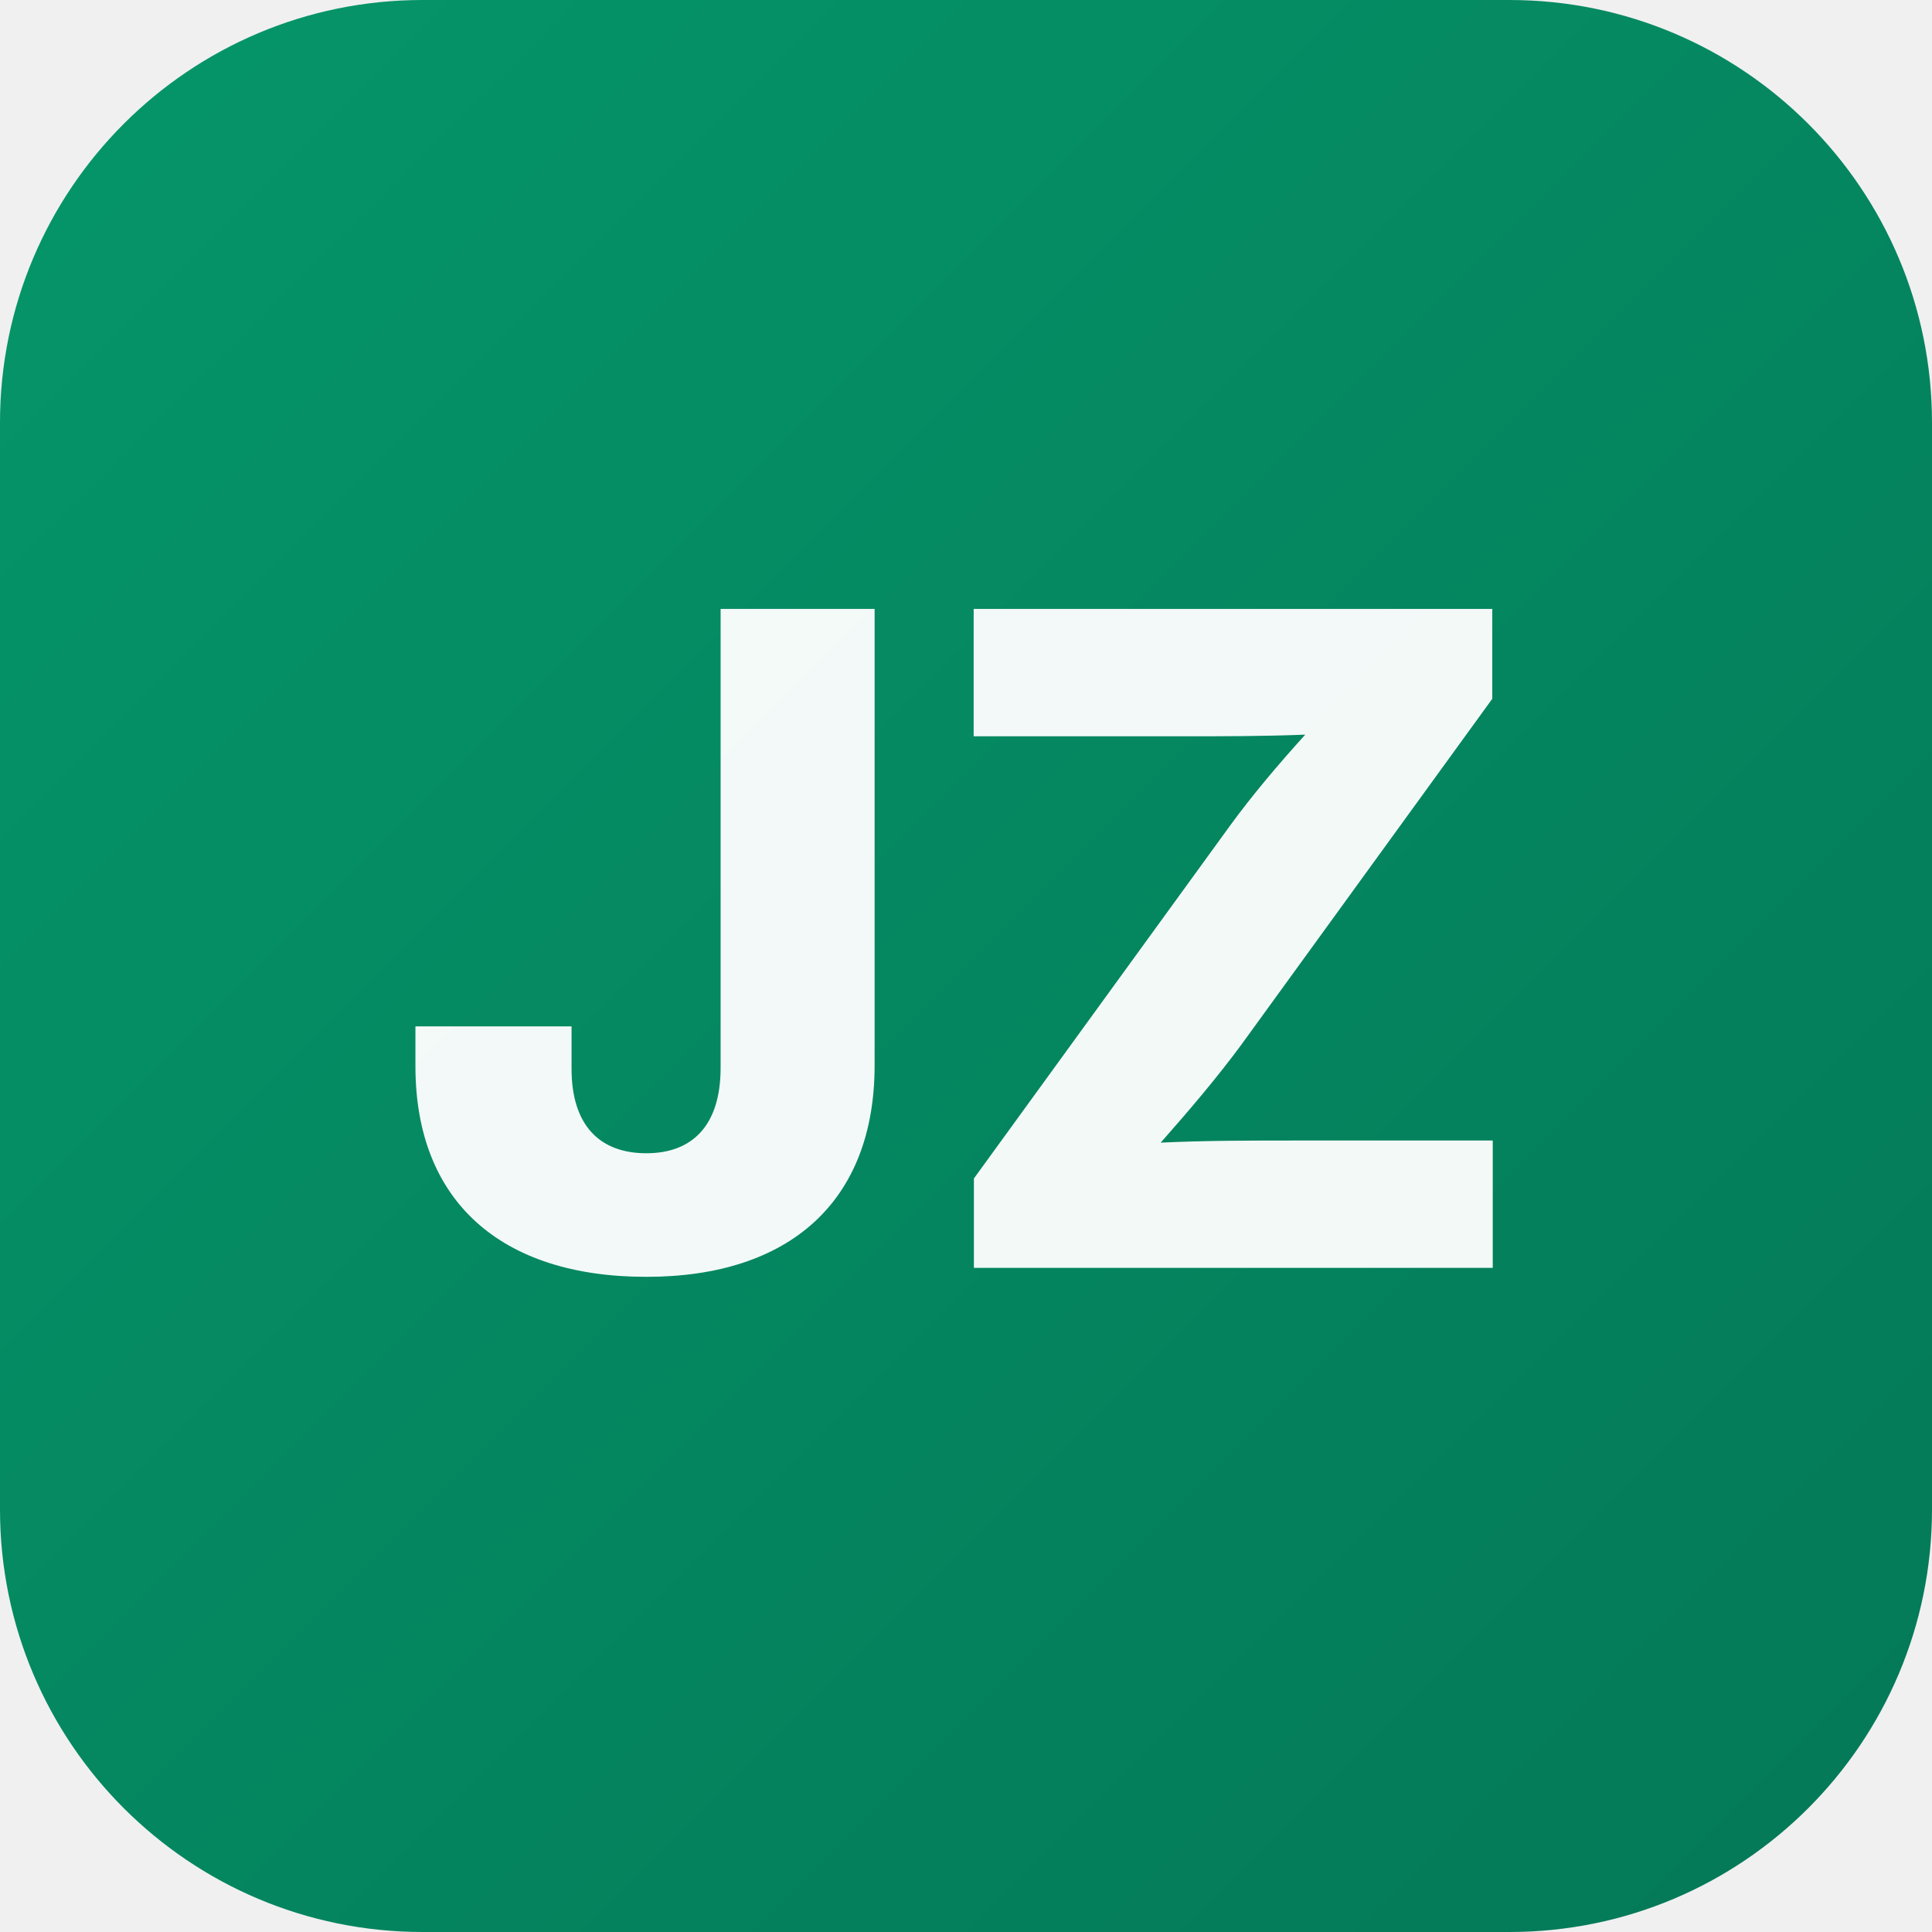
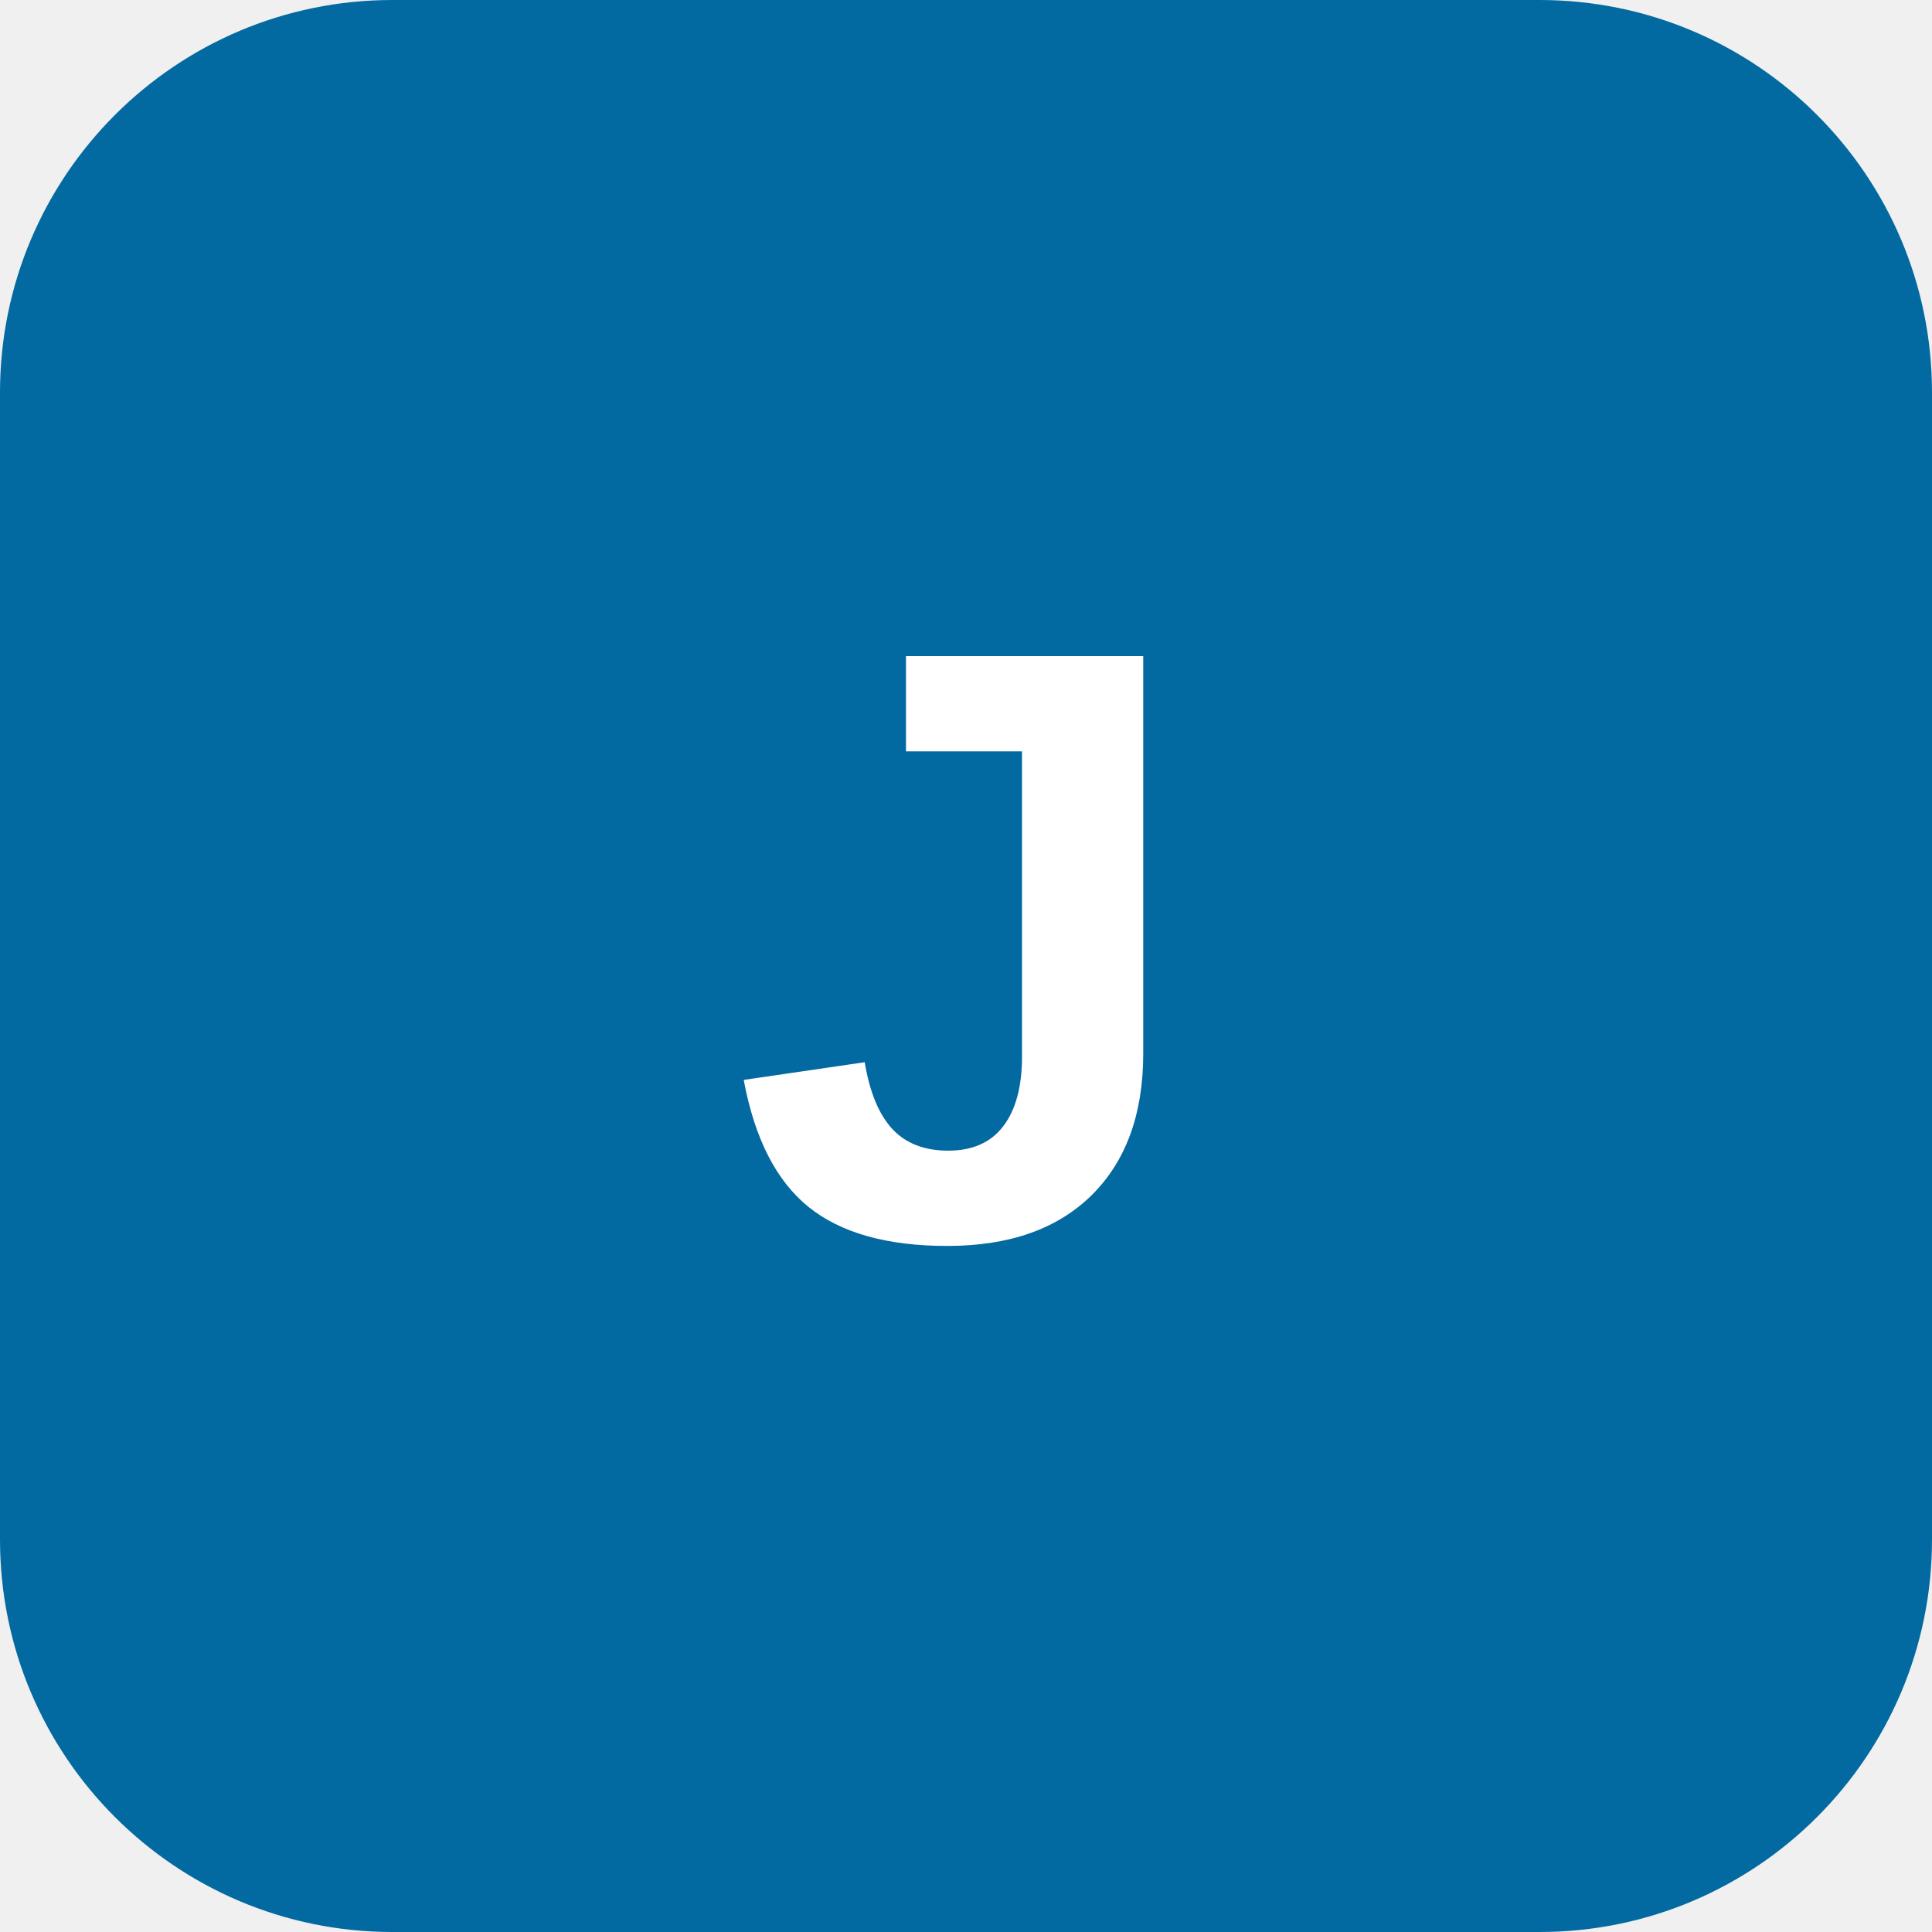
- <svg xmlns="http://www.w3.org/2000/svg" width="128" height="128" viewBox="0 0 128 128" fill="none">
-   <defs>
-     <linearGradient id="g" x1="0" y1="0" x2="128" y2="128" gradientUnits="userSpaceOnUse">
-       <stop stop-color="#059669" />
-       <stop offset="1" stop-color="#047857" />
-     </linearGradient>
-   </defs>
-   <rect width="128" height="128" rx="28" fill="url(#g)" />
-   <text x="64" y="84" text-anchor="middle" font-family="system-ui,-apple-system,sans-serif" font-weight="800" font-size="60" fill="white" opacity="0.95">JZ</text>
+ <svg xmlns="http://www.w3.org/2000/svg" width="128" height="128" viewBox="0 0 128 128">
+   <rect width="128" height="128" rx="26" fill="#0369a1" />
+   <text x="64" y="82" text-anchor="middle" font-family="'SF Pro Display','Helvetica Neue',Arial,sans-serif" font-weight="700" font-size="56" fill="white">J</text>
</svg>
